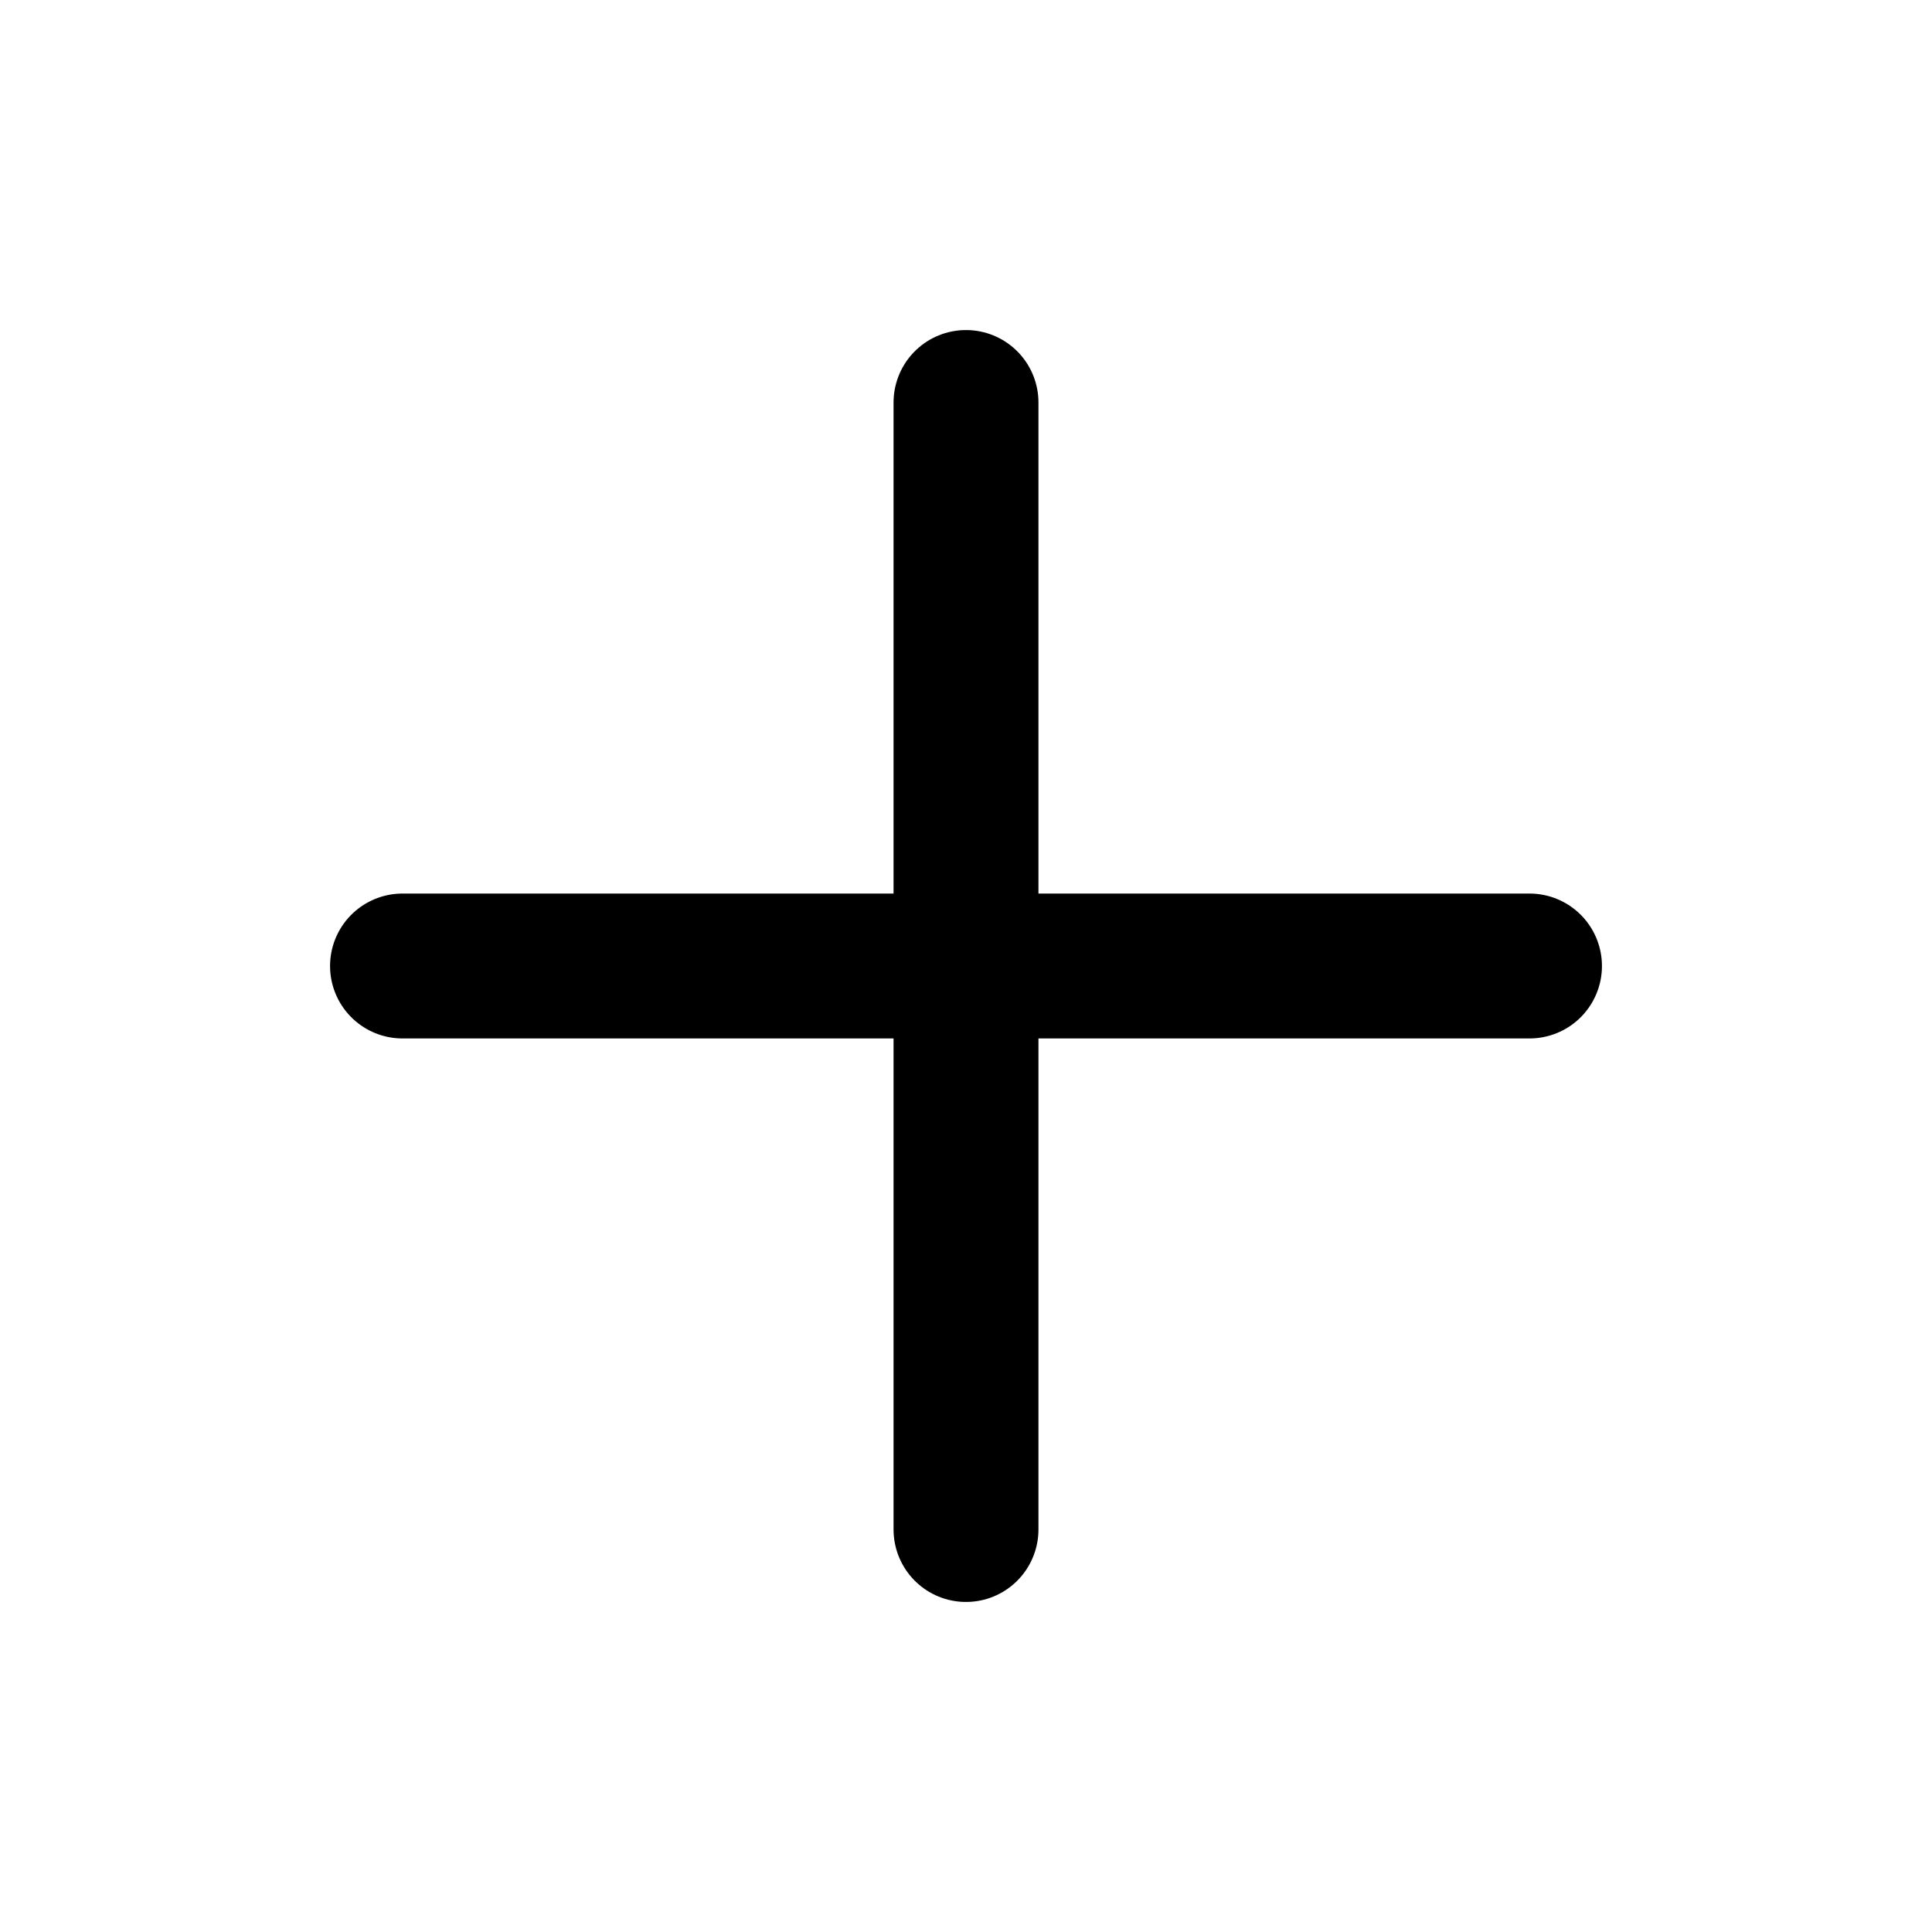
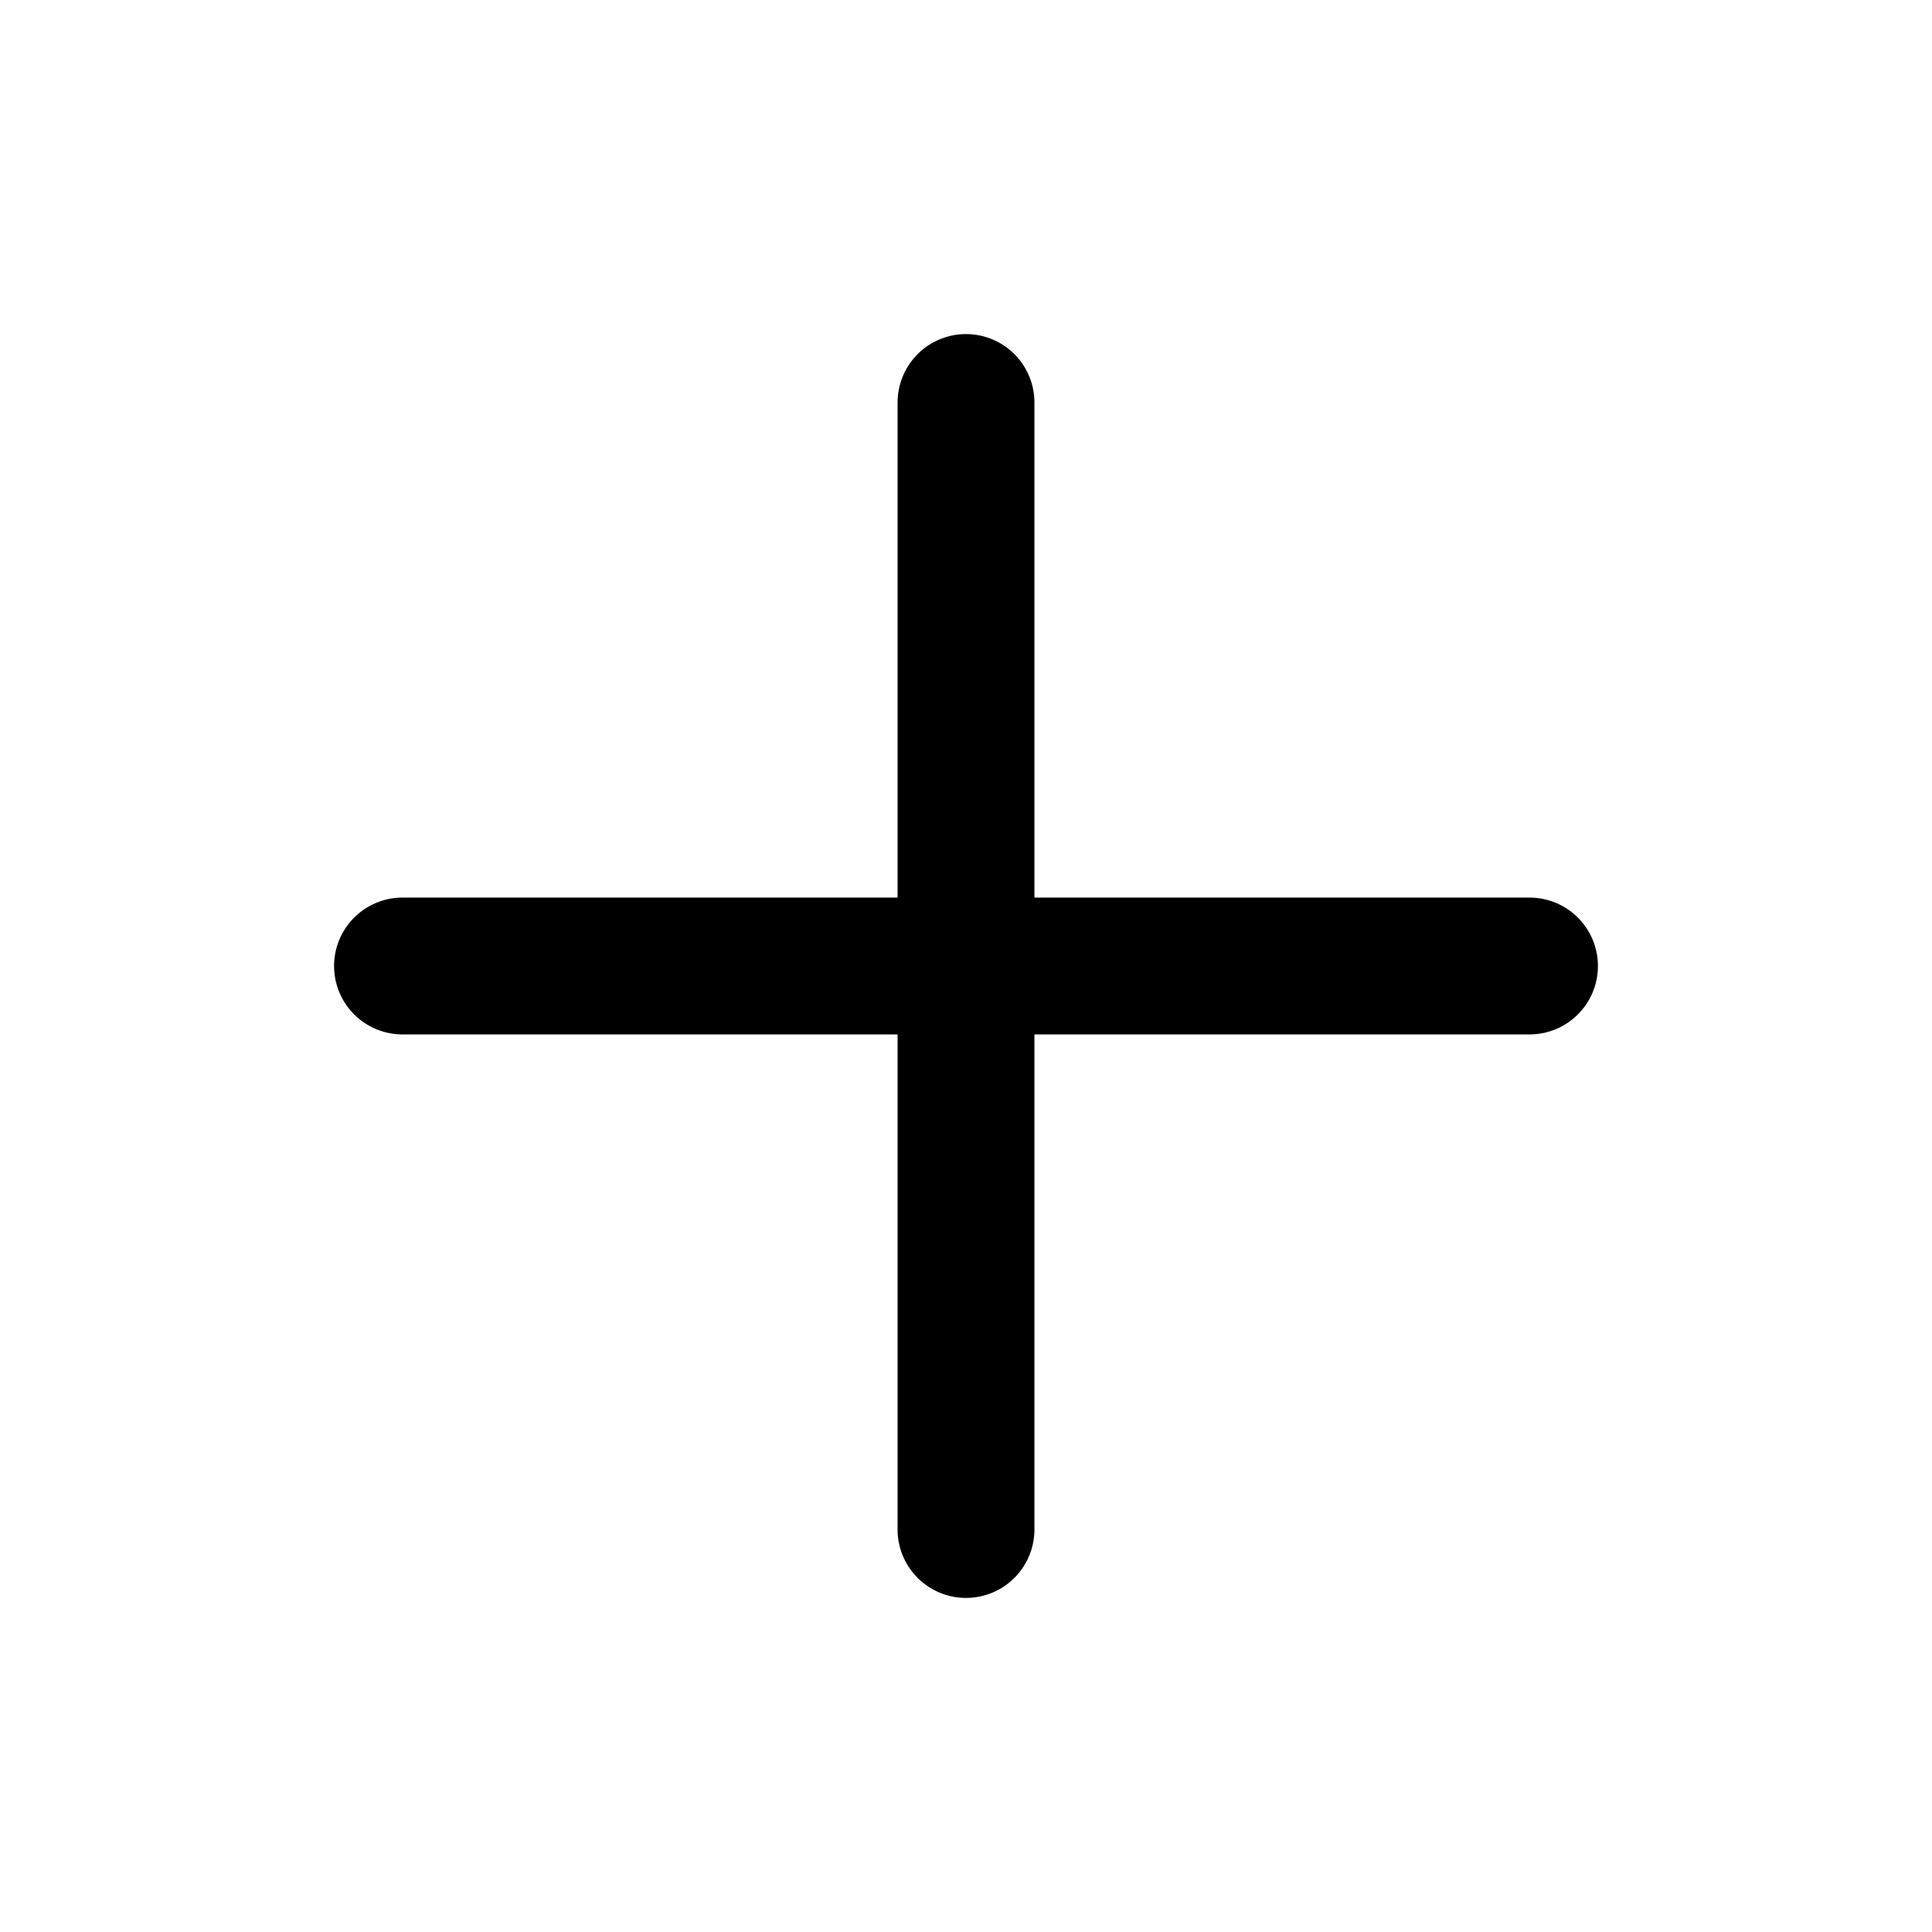
- <svg xmlns="http://www.w3.org/2000/svg" width="24" height="24" viewBox="0 0 24 24" fill="none" stroke="#000000" stroke-width="1.8" stroke-linecap="round" stroke-linejoin="round">
+ <svg xmlns="http://www.w3.org/2000/svg" width="24" height="24" viewBox="0 0 24 24" fill="none" stroke="#000000" stroke-width="1.7" stroke-linecap="round" stroke-linejoin="round">
  <path d="M12 5v14M5 12h14" />
</svg>
